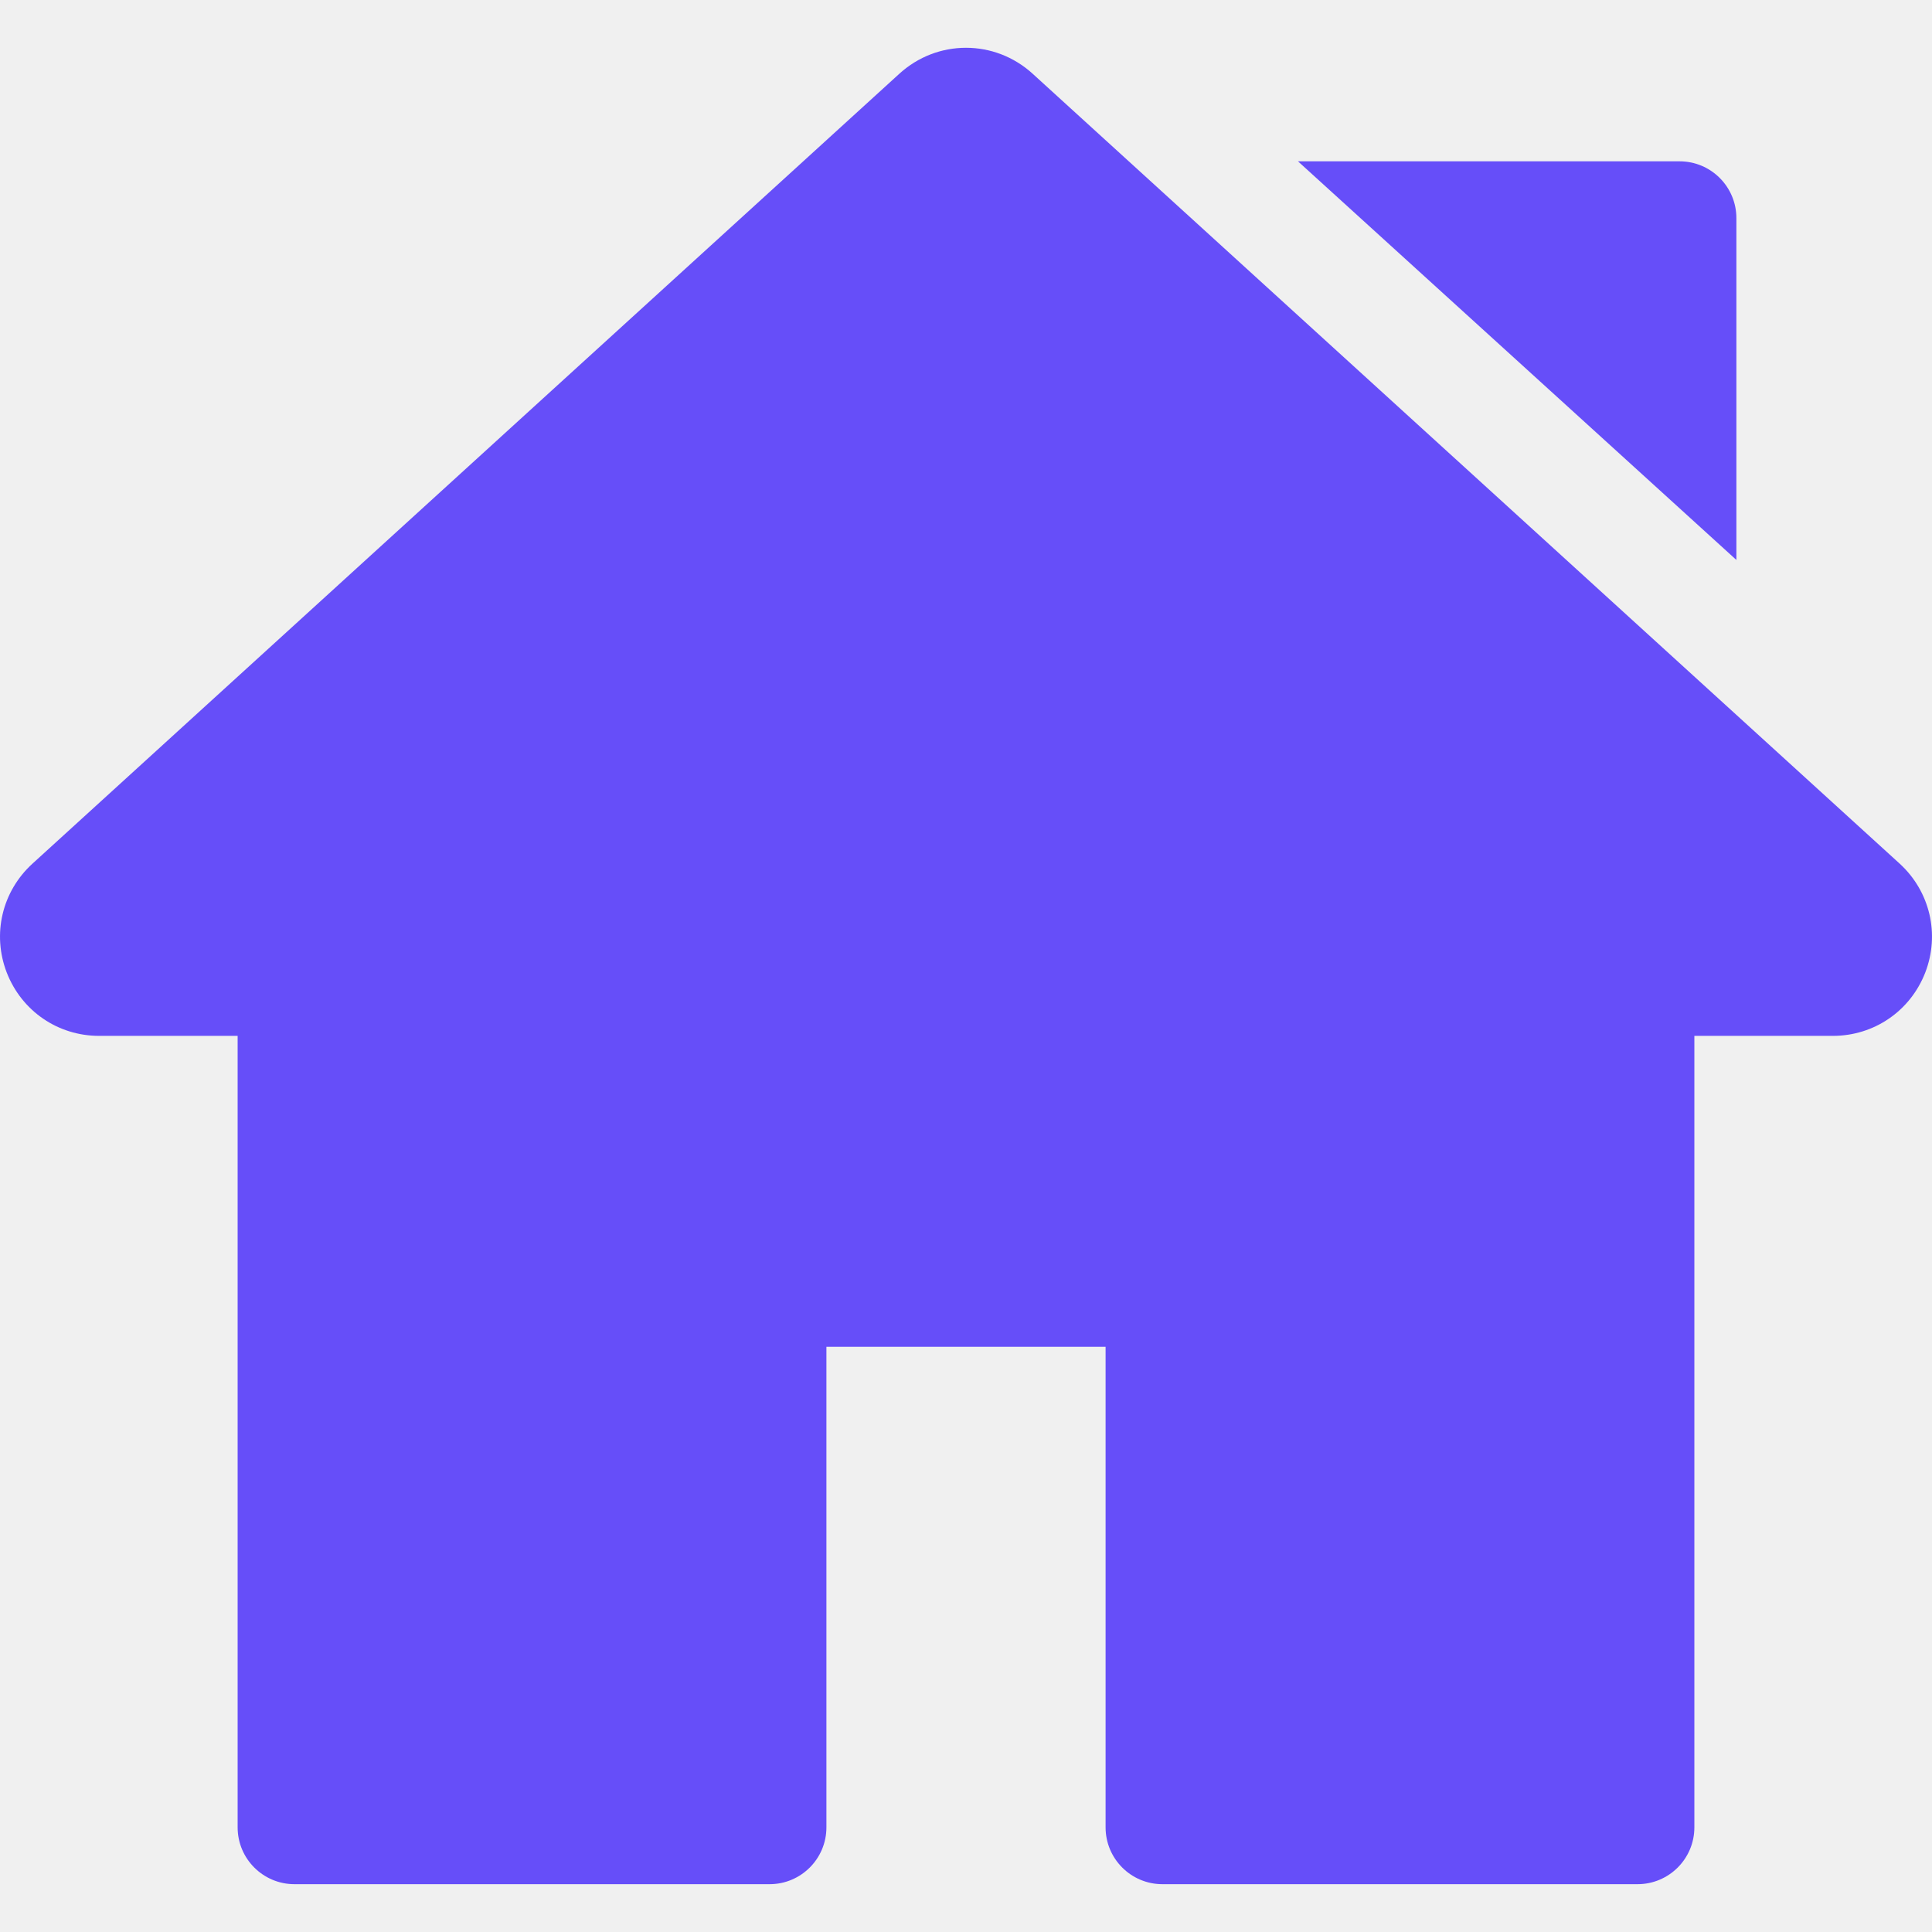
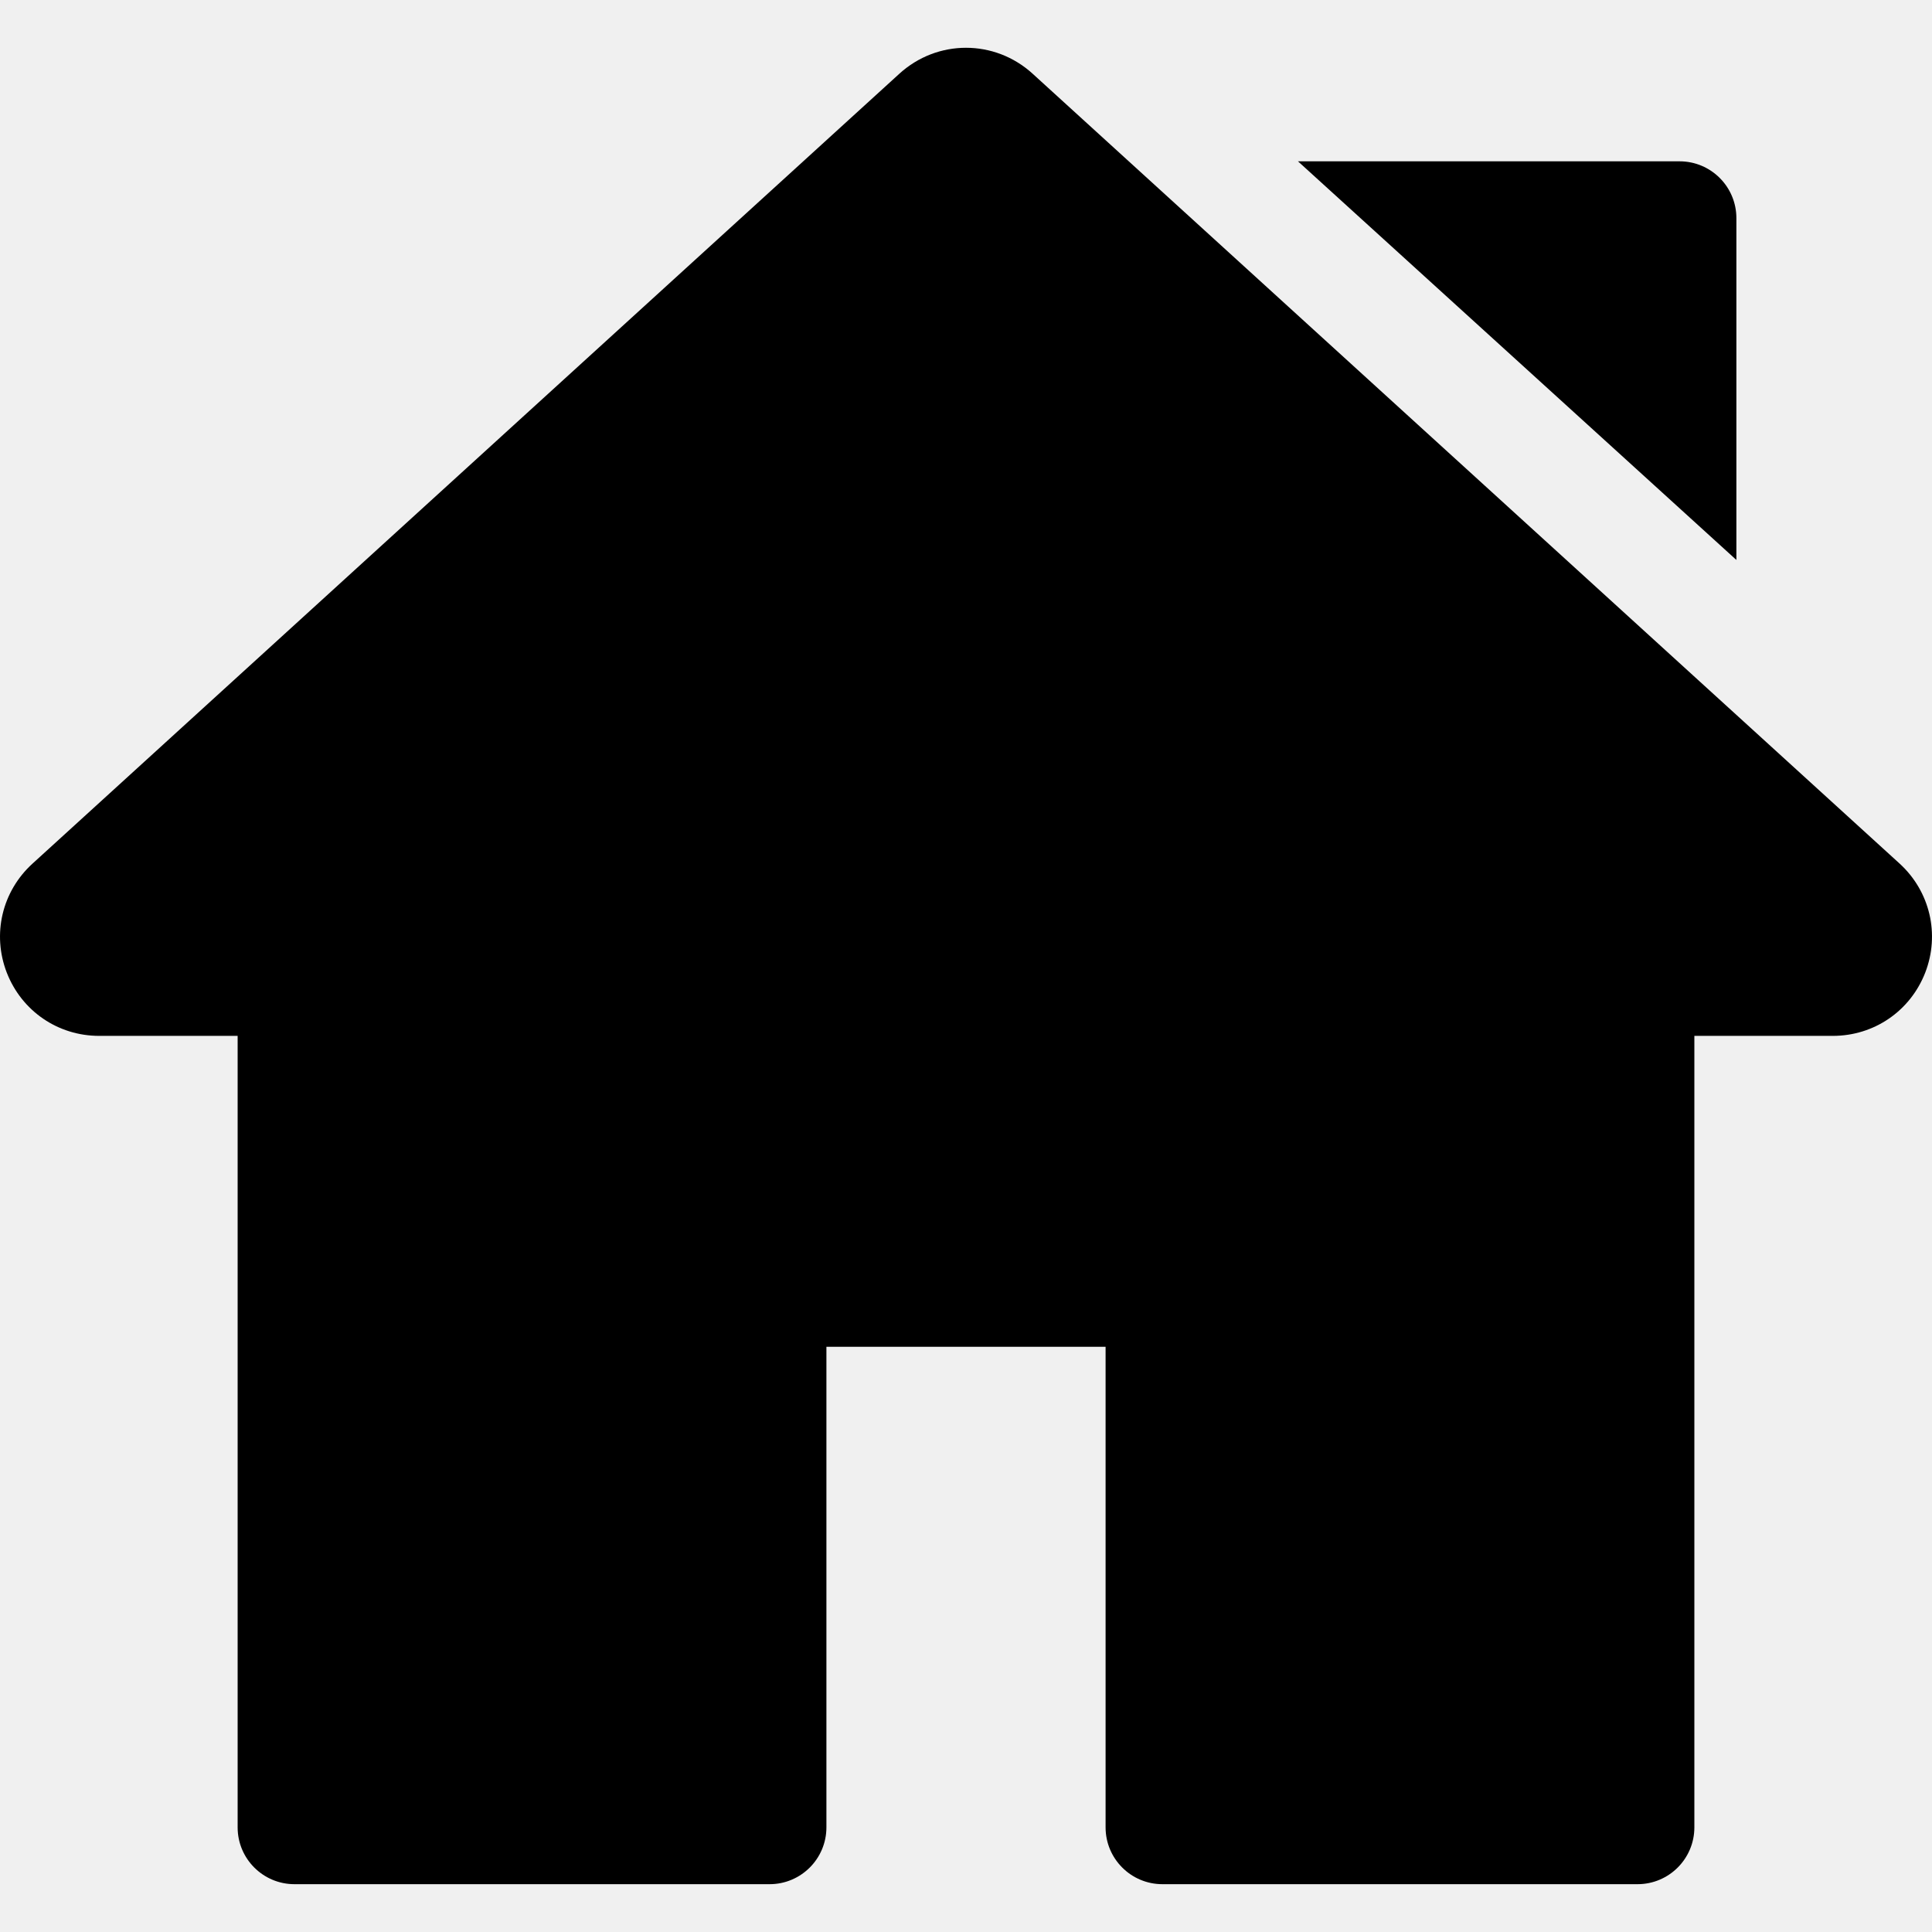
- <svg xmlns="http://www.w3.org/2000/svg" width="12" height="12" viewBox="0 0 12 12" fill="none">
+ <svg xmlns="http://www.w3.org/2000/svg" width="12" height="12" viewBox="0 0 12 12" fill="current">
  <g clip-path="url(#clip0_305_2083)">
-     <path d="M11.799 5.364L6.414 0.458C6.178 0.243 5.822 0.243 5.586 0.458L0.202 5.364C0.012 5.537 -0.05 5.803 0.042 6.041C0.135 6.28 0.36 6.434 0.616 6.434H1.476V11.35C1.476 11.545 1.634 11.703 1.829 11.703H4.78C4.975 11.703 5.133 11.545 5.133 11.35V8.365H6.867V11.35C6.867 11.545 7.025 11.703 7.22 11.703H10.171C10.366 11.703 10.524 11.545 10.524 11.35V6.434H11.384C11.64 6.434 11.865 6.28 11.958 6.041C12.05 5.803 11.988 5.537 11.799 5.364Z" fill="#664EF9" />
-     <path d="M10.432 1.002H8.062L10.785 3.478V1.355C10.785 1.16 10.627 1.002 10.432 1.002Z" fill="#664EF9" />
+     <path d="M11.799 5.364L6.414 0.458C6.178 0.243 5.822 0.243 5.586 0.458L0.202 5.364C0.012 5.537 -0.05 5.803 0.042 6.041C0.135 6.28 0.36 6.434 0.616 6.434H1.476V11.35C1.476 11.545 1.634 11.703 1.829 11.703H4.78C4.975 11.703 5.133 11.545 5.133 11.35V8.365H6.867V11.35C6.867 11.545 7.025 11.703 7.22 11.703H10.171C10.366 11.703 10.524 11.545 10.524 11.35V6.434H11.384C11.64 6.434 11.865 6.28 11.958 6.041C12.05 5.803 11.988 5.537 11.799 5.364Z" fill="current" />
+     <path d="M10.432 1.002H8.062L10.785 3.478V1.355C10.785 1.16 10.627 1.002 10.432 1.002Z" fill="current" />
  </g>
  <defs>
    <clipPath id="clip0_305_2083">
      <rect width="12" height="12" fill="white" />
    </clipPath>
  </defs>
</svg>
